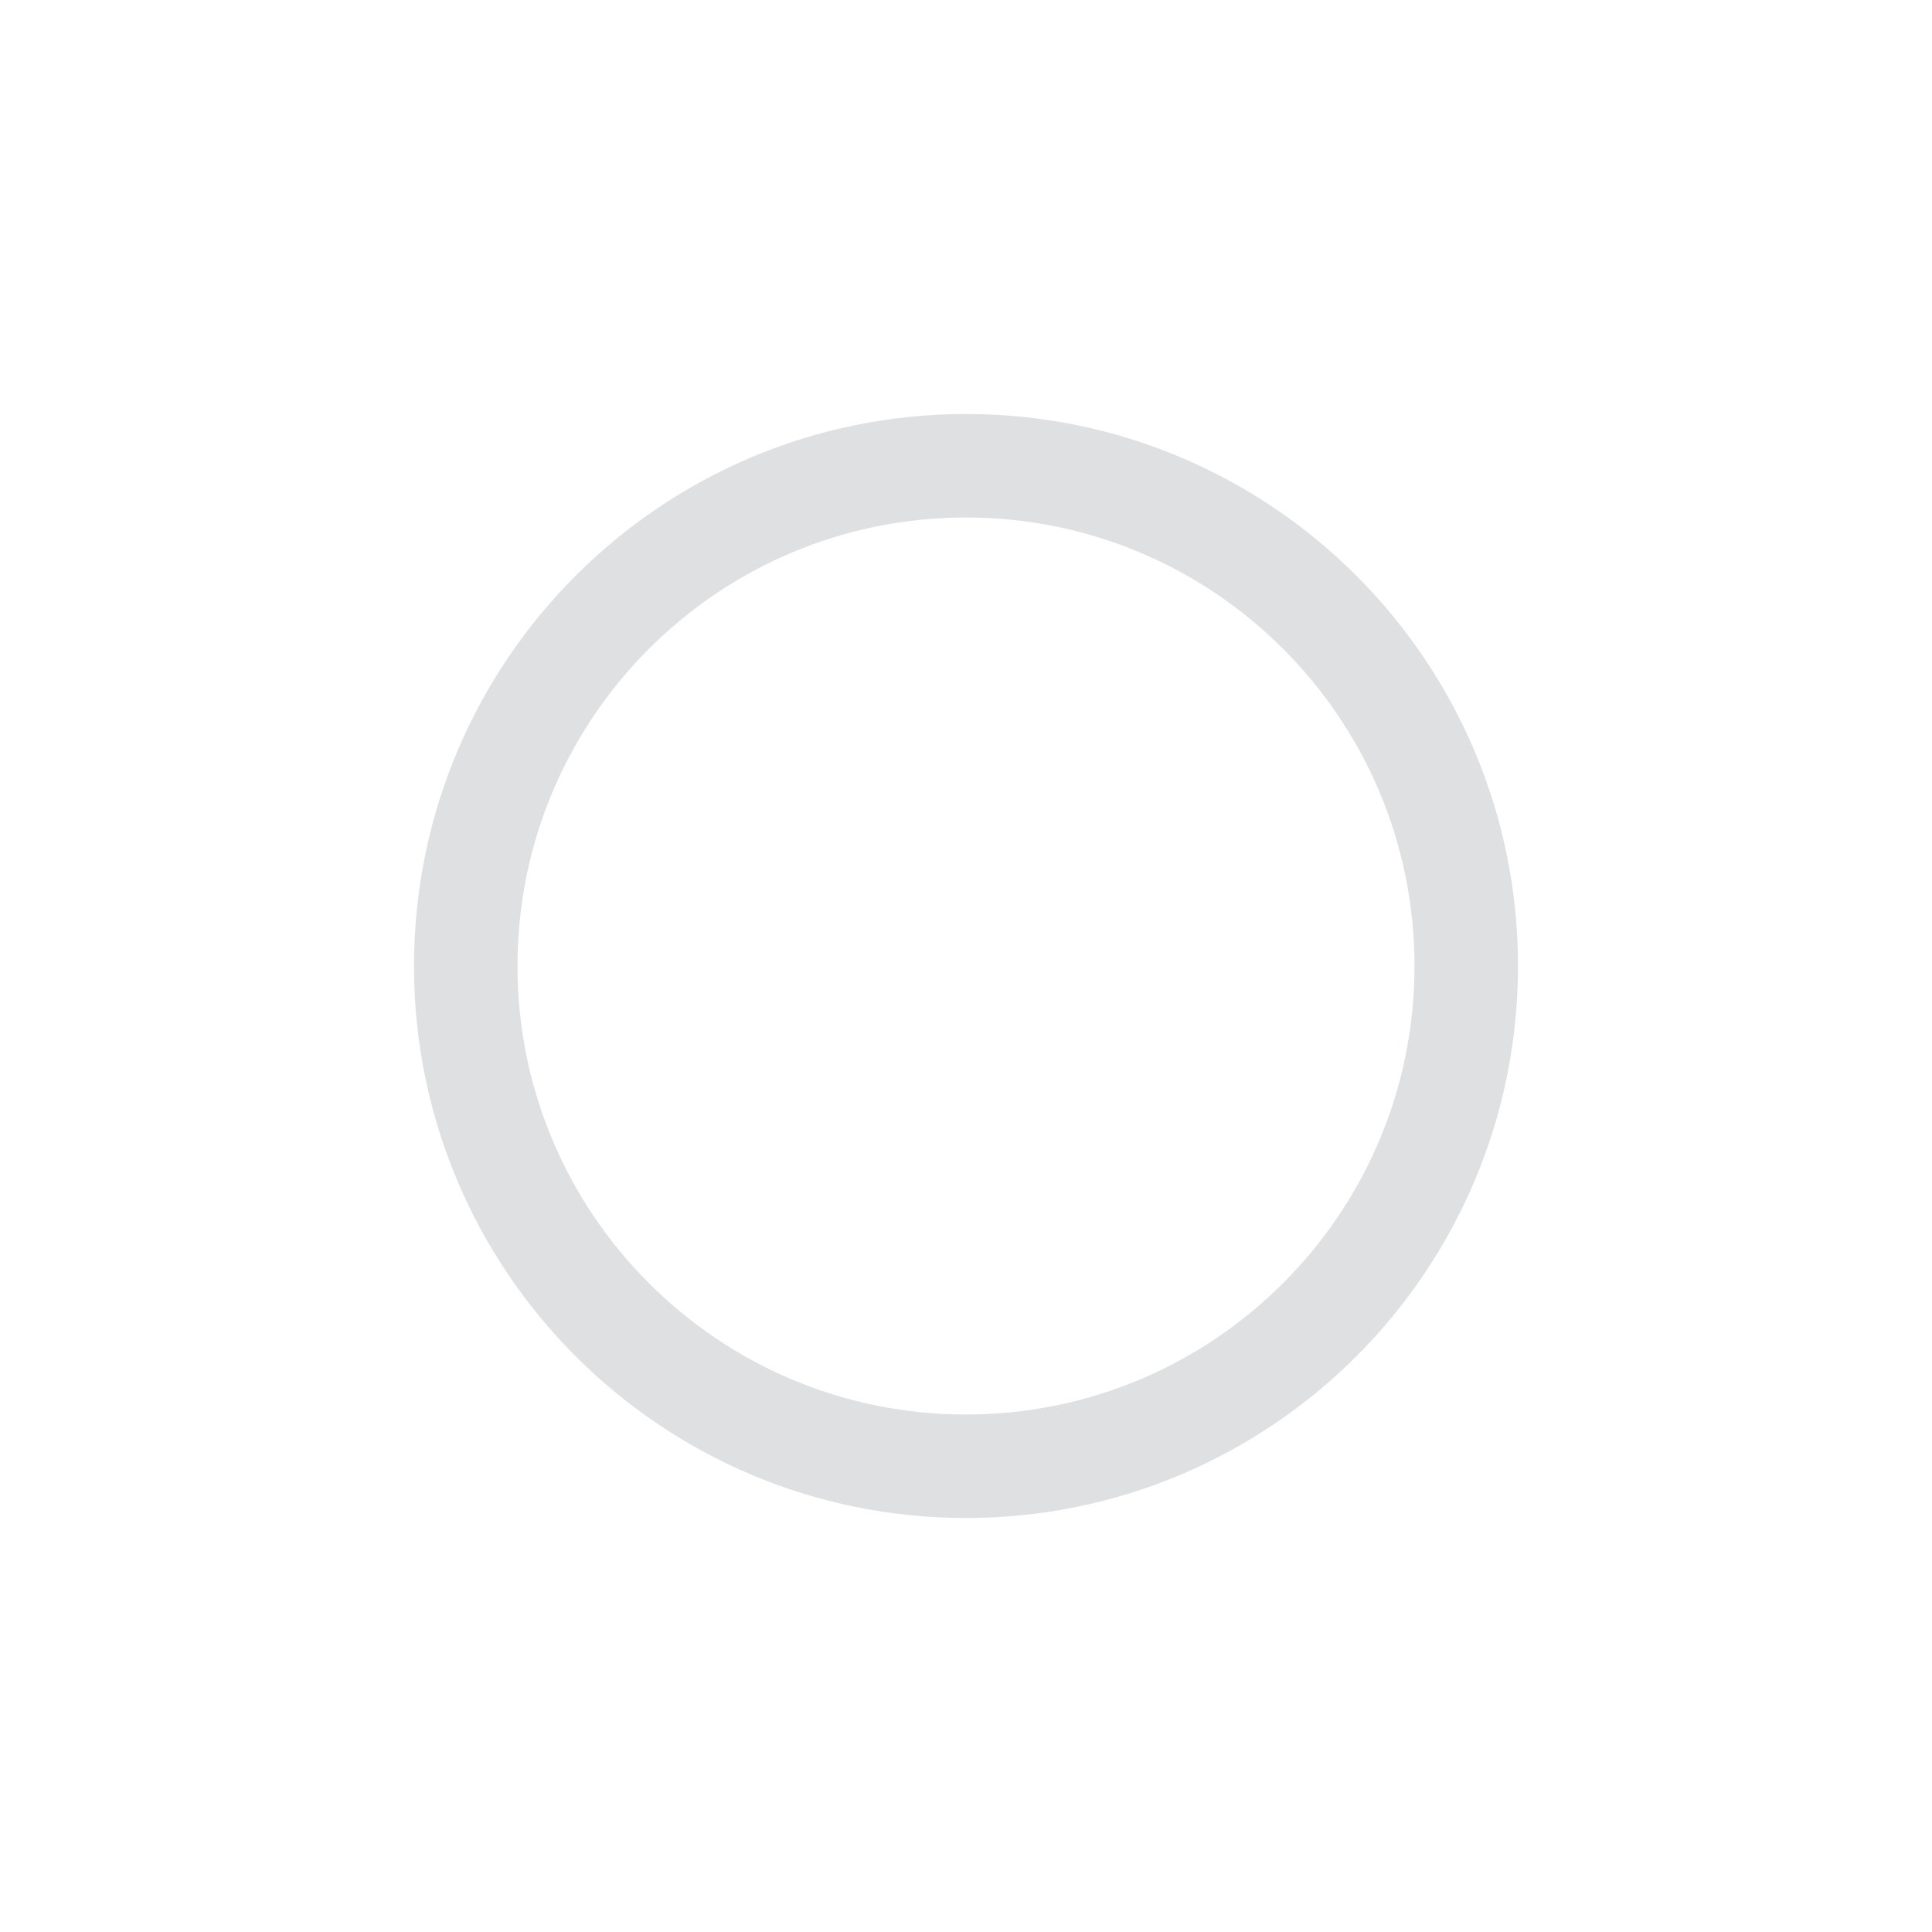
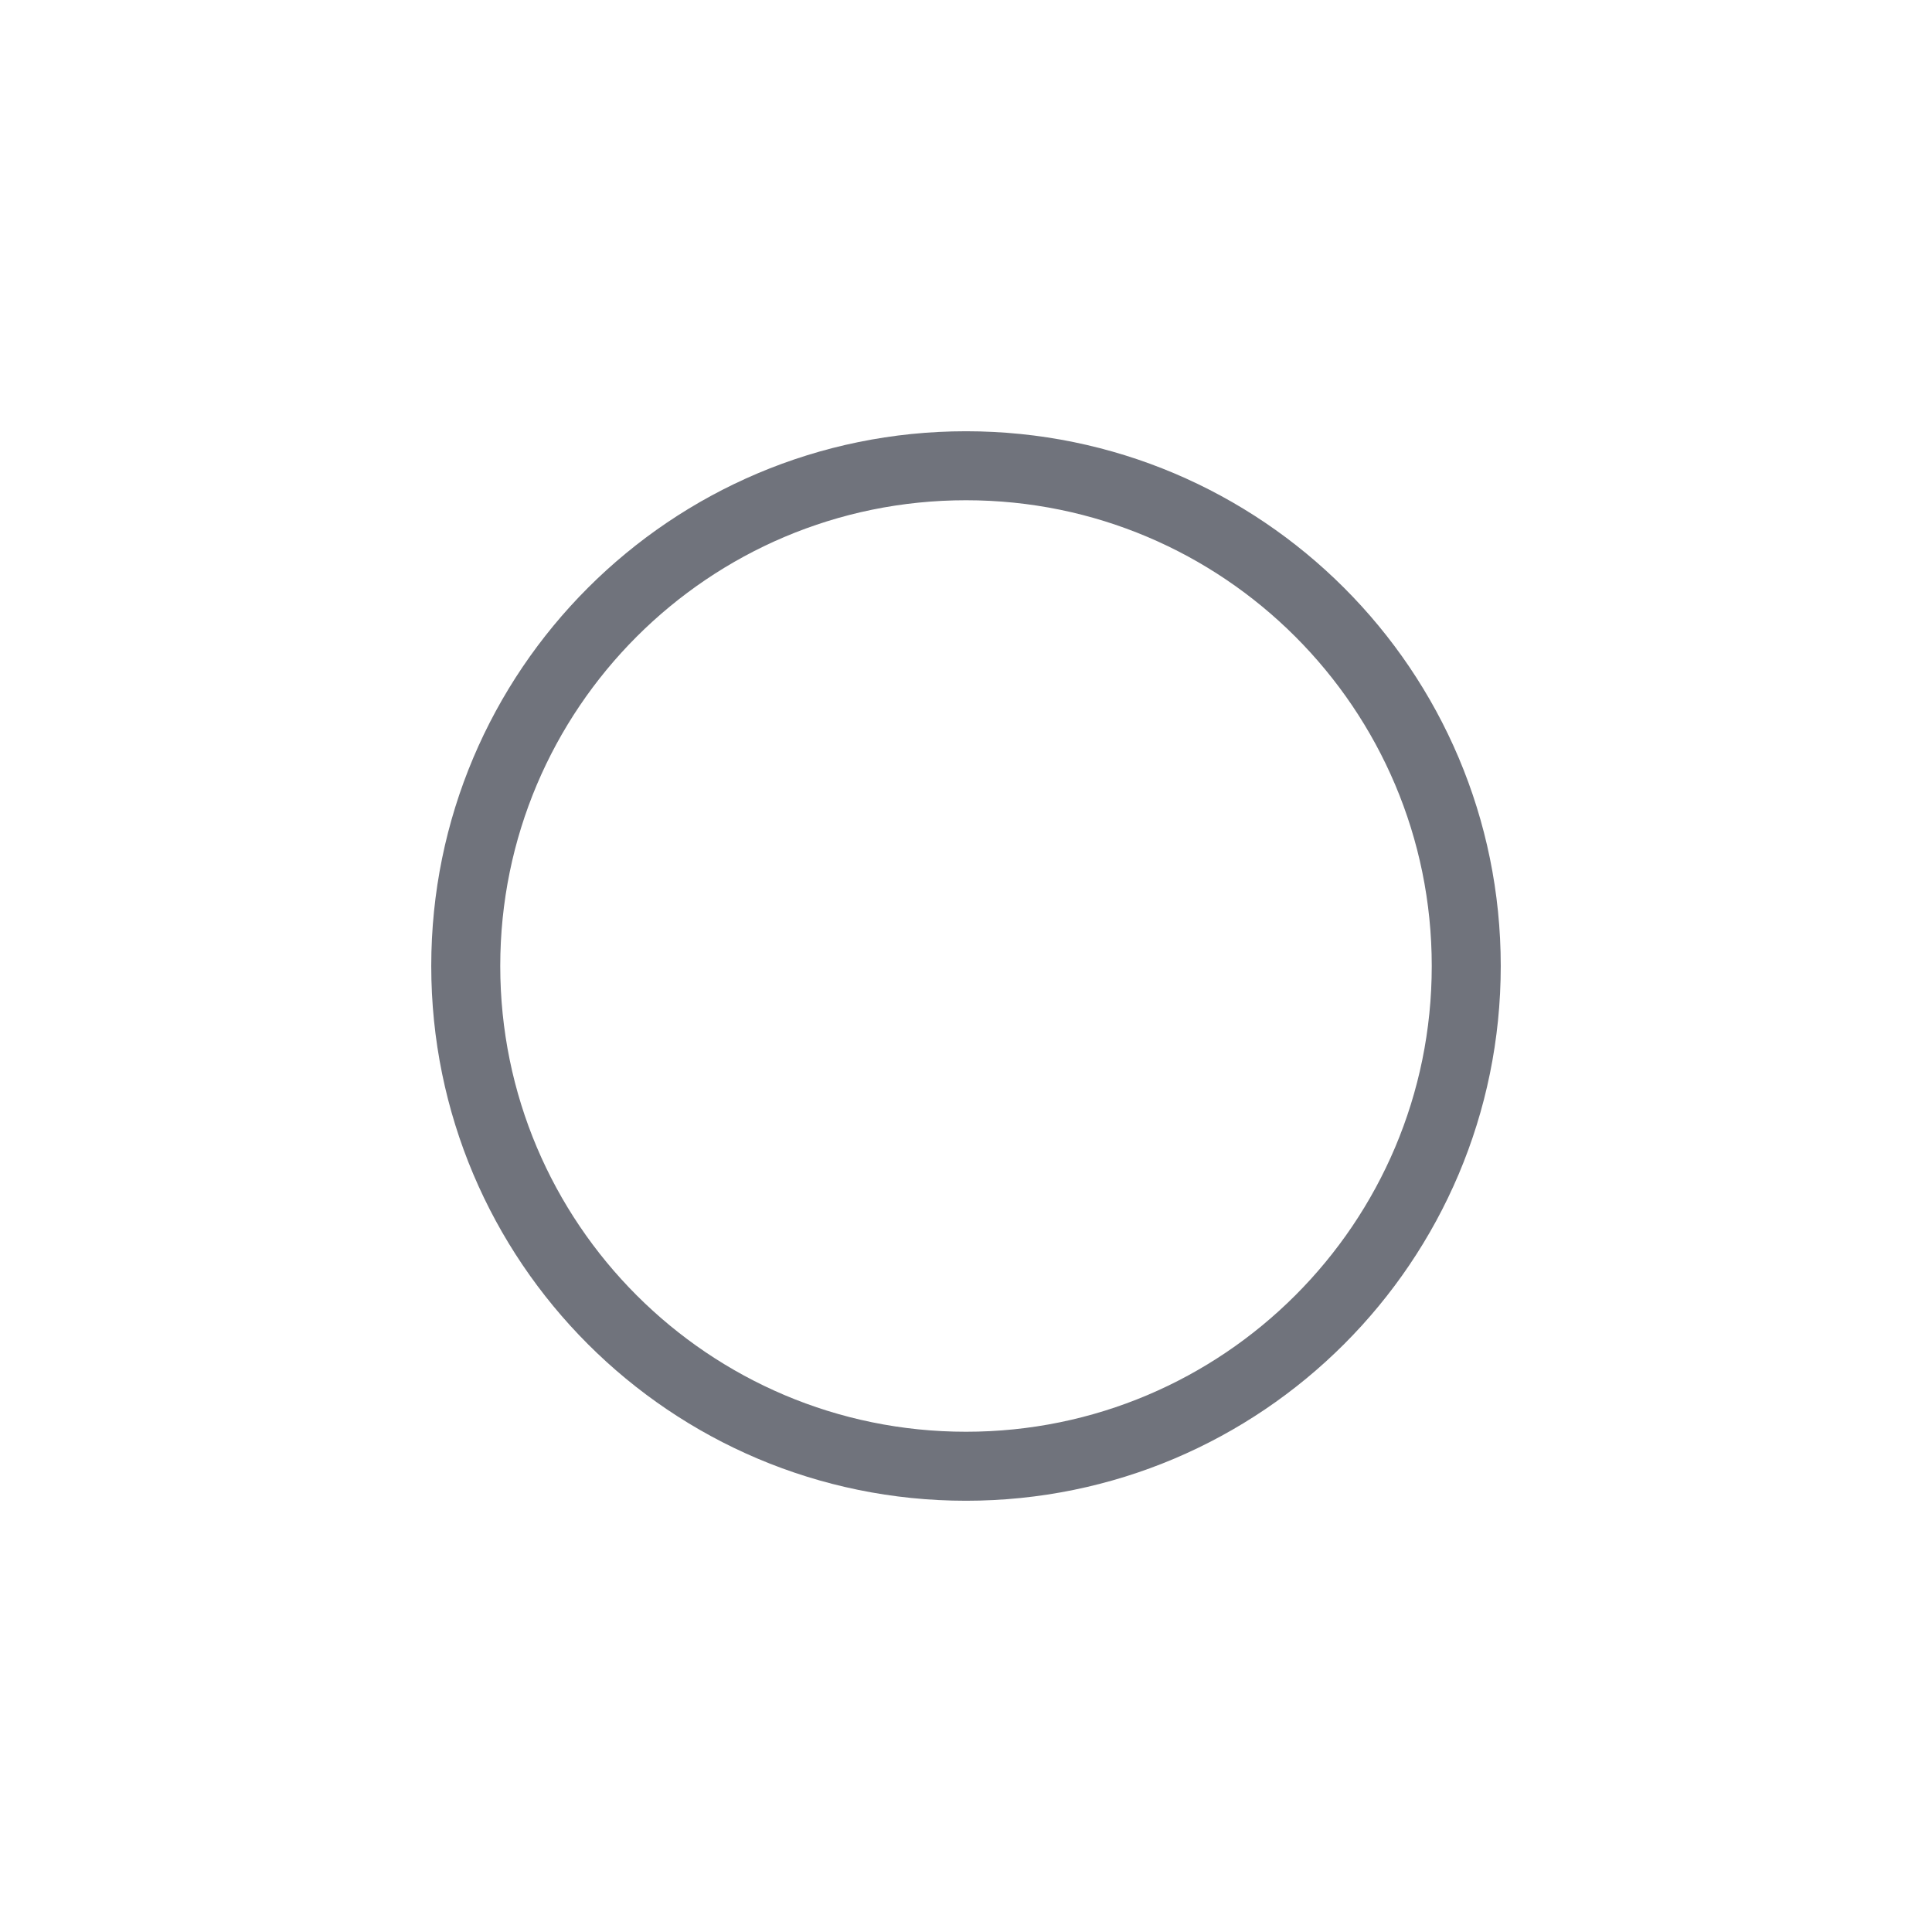
<svg xmlns="http://www.w3.org/2000/svg" width="28" height="28" viewBox="0 0 28 28" fill="none">
-   <rect x="6.75" y="6.75" width="14.5" height="14.5" rx="7.25" stroke="#70737C" stroke-opacity="0.22" stroke-width="1.5" />
+   <rect x="6.75" y="6.75" width="14.5" height="14.5" rx="7.25" stroke="#70737C" strokeOpacity="0.22" strokeWidth="1.5" />
</svg>
